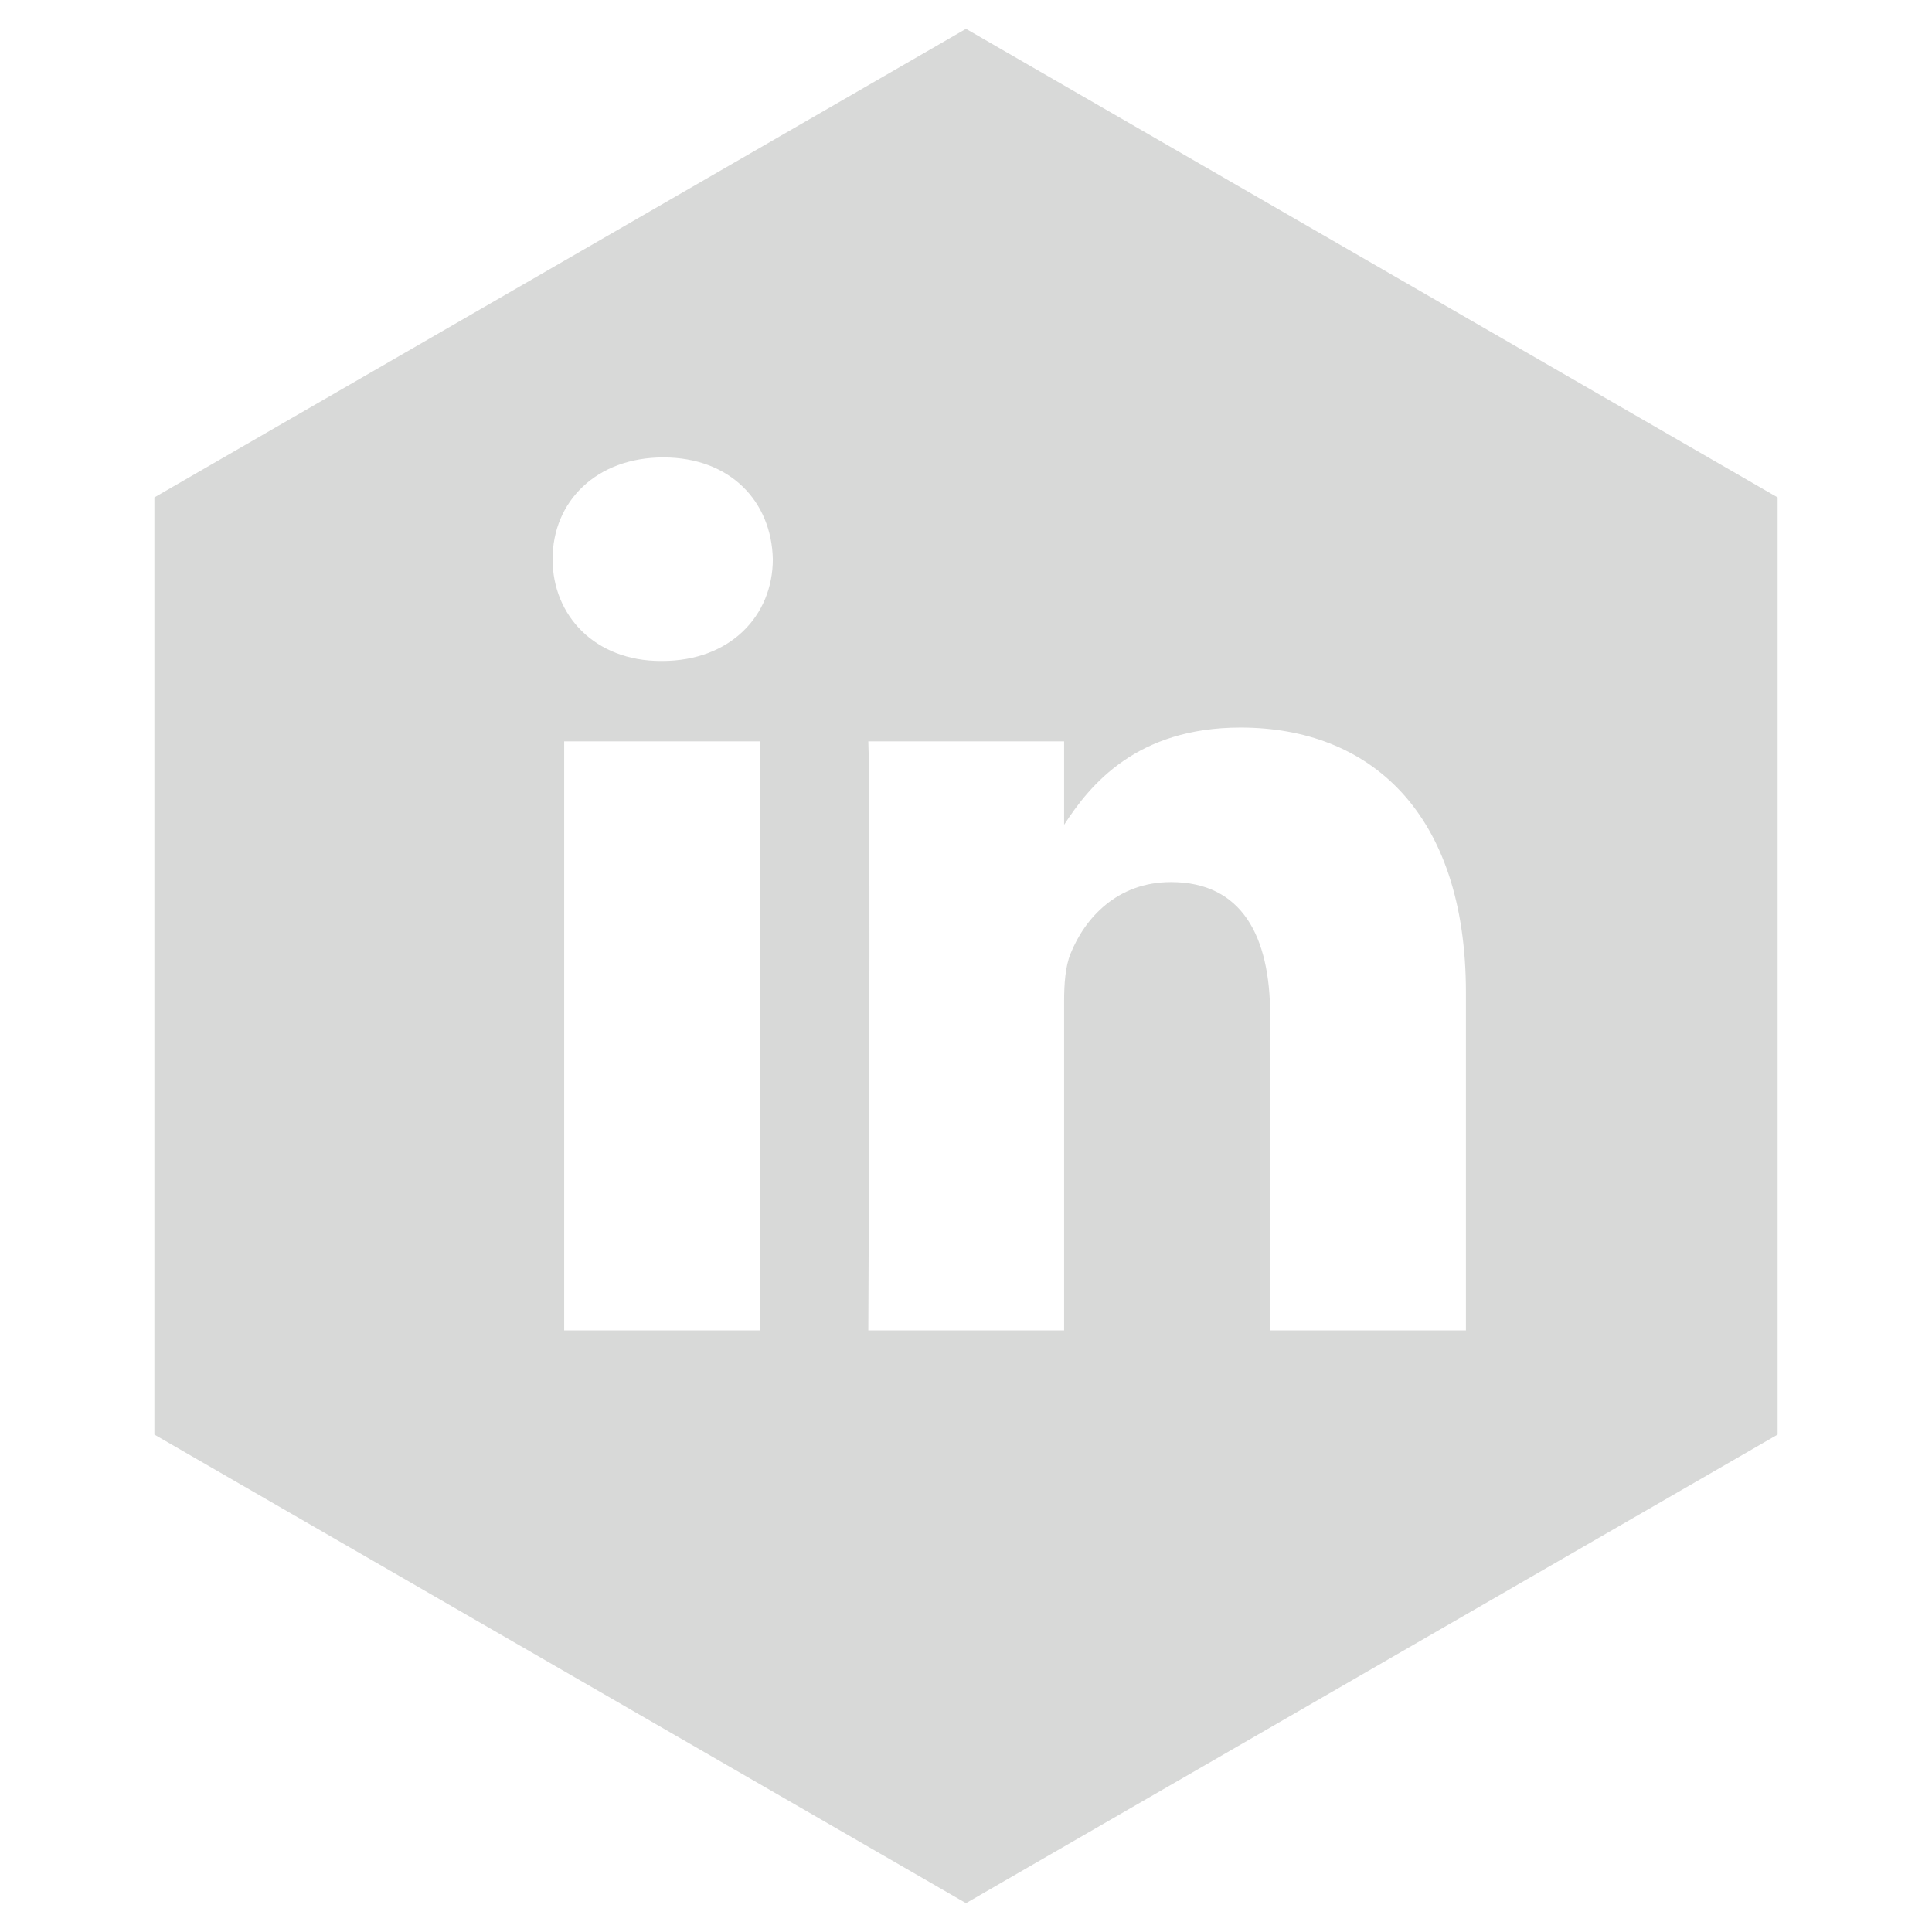
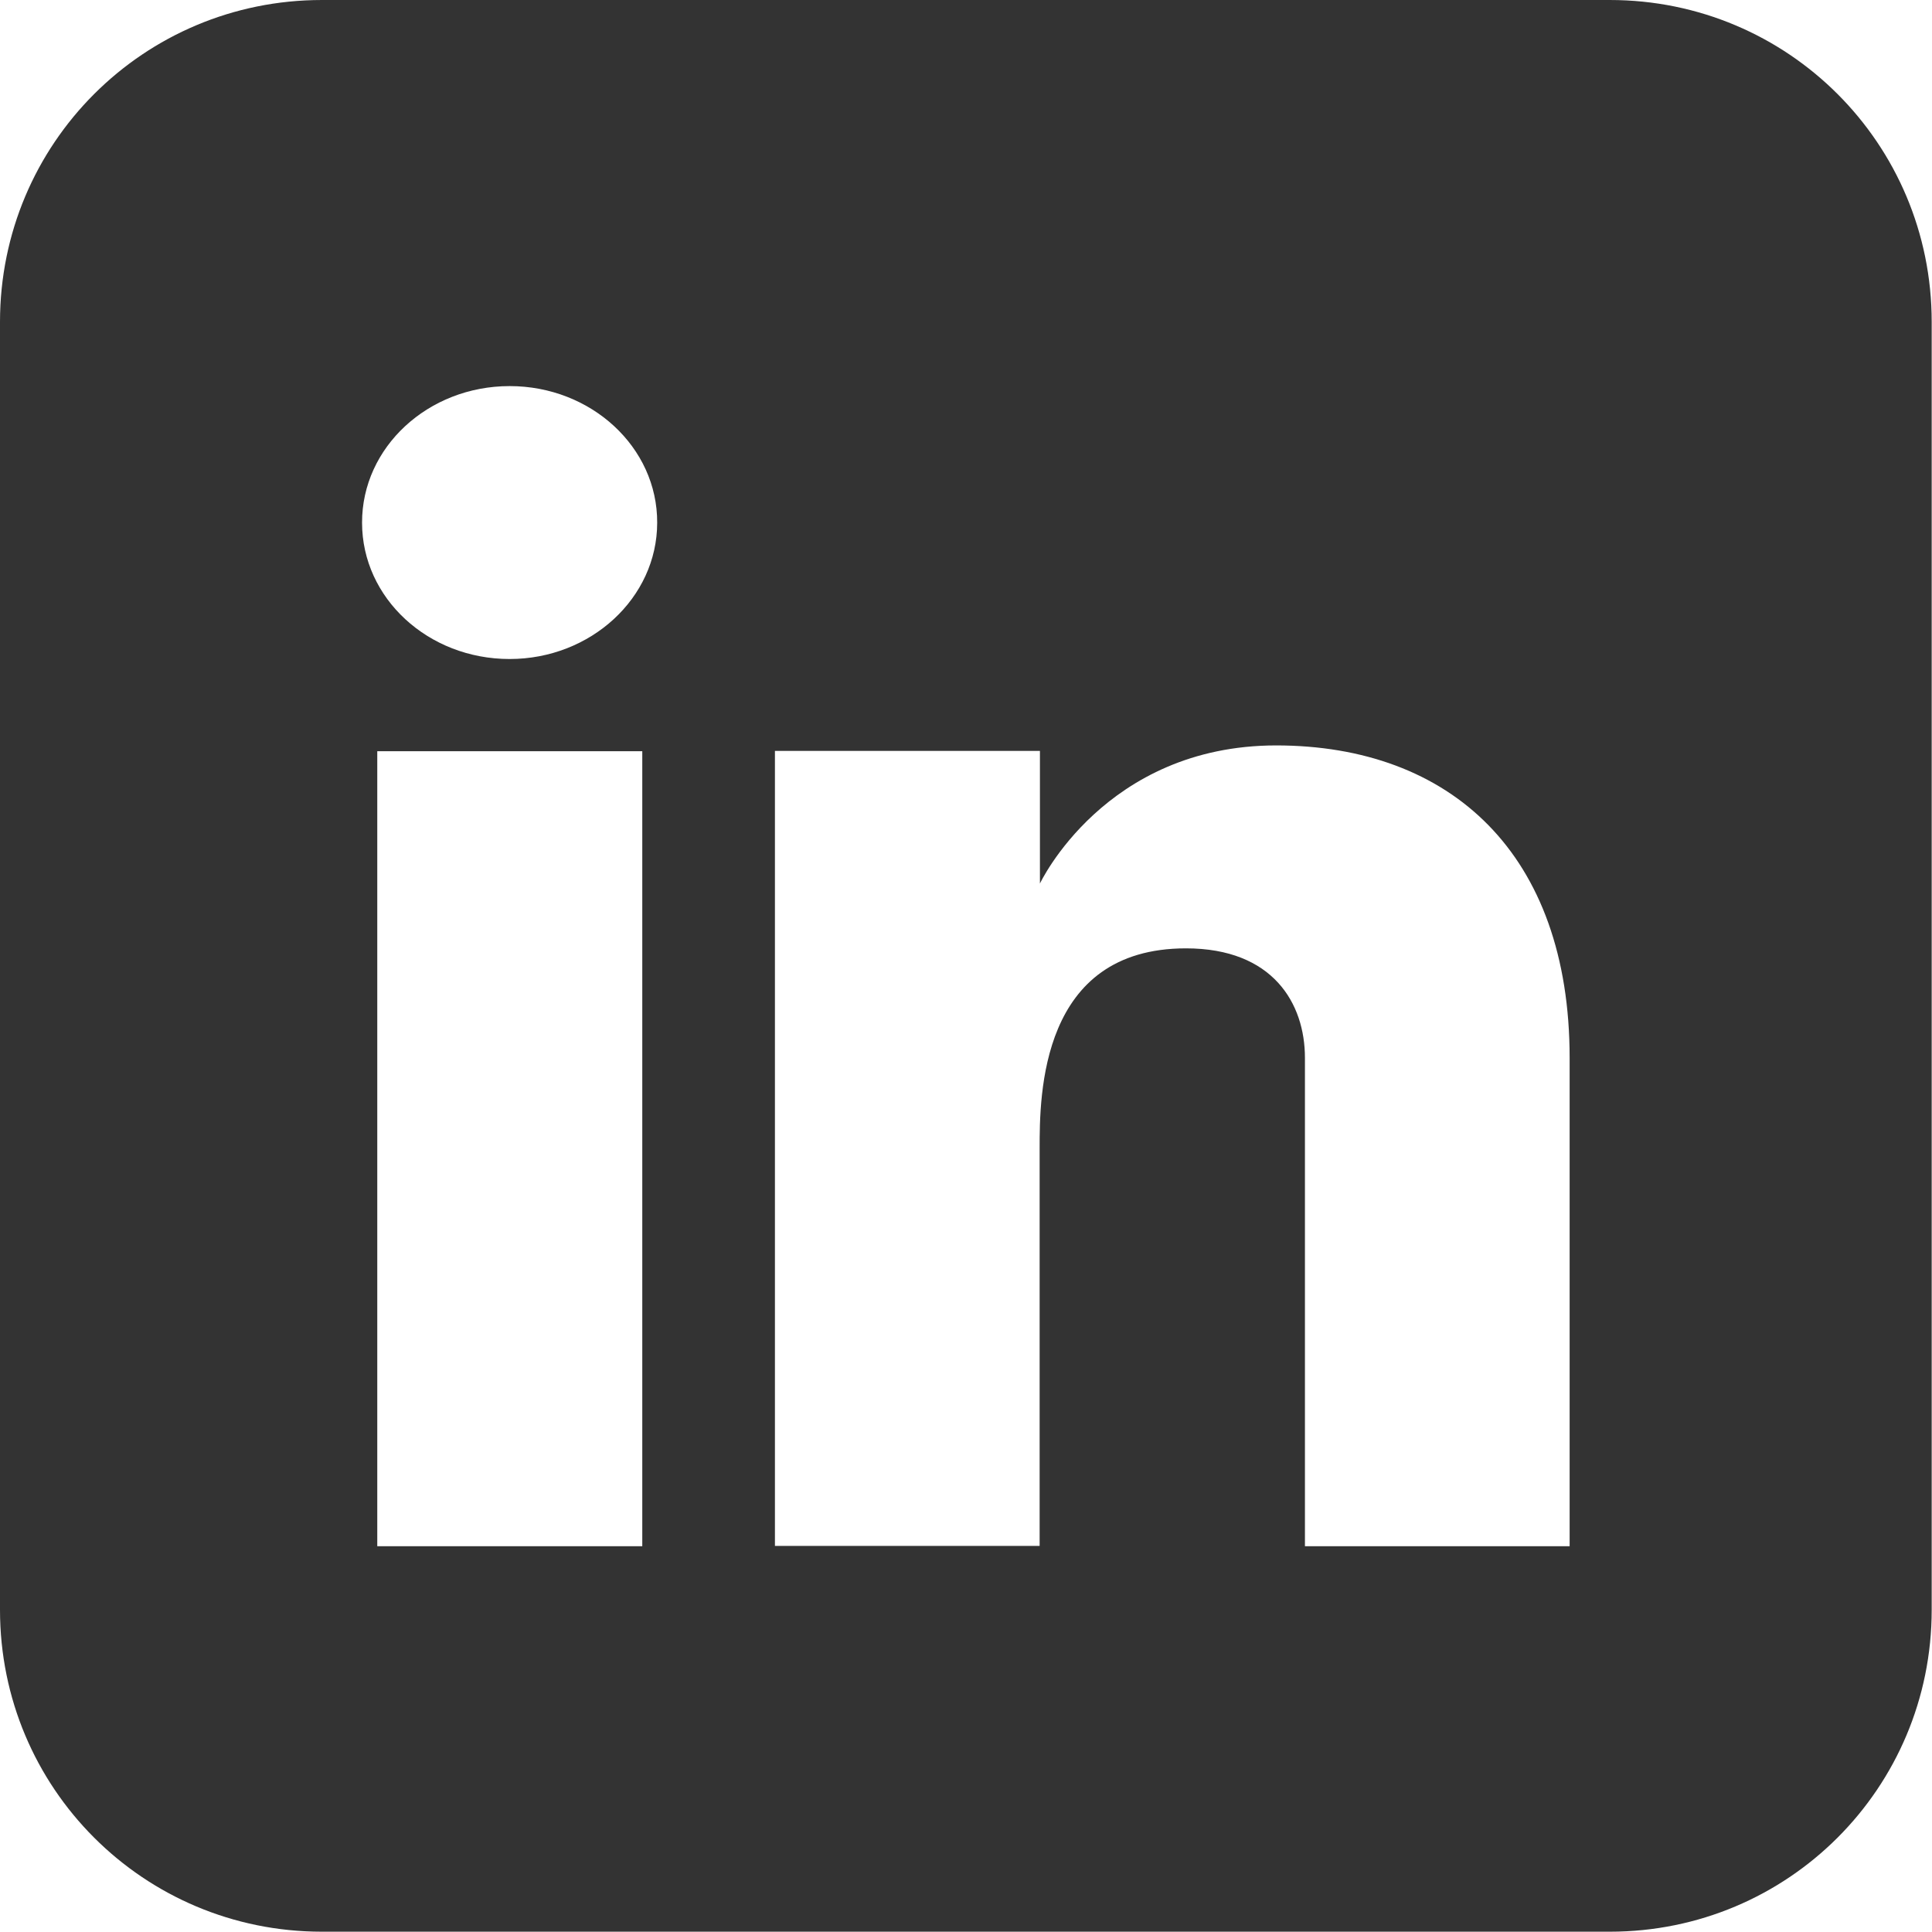
- <svg xmlns="http://www.w3.org/2000/svg" height="67px" id="Layer_1" style="enable-background:new 0 0 67 67;" version="1.1" viewBox="0 0 67 67" width="67px" xml:space="preserve">
-   <path d="M50.837,46.137V34.425c0-6.274-3.35-9.194-7.816-9.194  c-3.604,0-5.219,1.982-6.119,3.373V25.71h-6.79c0.09,1.917,0,20.428,0,20.428h6.79V34.729c0-0.61,0.044-1.22,0.224-1.657  c0.49-1.219,1.607-2.482,3.482-2.482c2.458,0,3.44,1.873,3.44,4.618v10.929H50.837z M22.959,22.922c2.367,0,3.842-1.569,3.842-3.531  c-0.044-2.003-1.475-3.528-3.797-3.528s-3.841,1.525-3.841,3.528c0,1.962,1.474,3.531,3.753,3.531H22.959z M26.354,46.137V25.71  h-6.789v20.427H26.354z M33.5,1l28.146,16.25v32.5L33.5,66L5.354,49.75v-32.5L33.5,1z" style="fill-rule:evenodd;clip-rule:evenodd;fill:#D8D9D8;" />
+ <svg xmlns="http://www.w3.org/2000/svg" height="24" id="svg4647" version="1.1" viewBox="0 0 6.35 6.35" width="24">
+   <defs id="defs4641" />
+   <g id="layer1" transform="translate(0,-290.65)">
+     <path d="M 1.058,234.105 C 0.472,234.105 2.4999999e-8,234.577 2.4999999e-8,235.163 v 4.233 c 0,0.586 0.472,1.058 1.058,1.058 h 4.233 c 0.586,0 1.058,-0.472 1.058,-1.058 v -4.233 c 0,-0.586 -0.472,-1.058 -1.058,-1.058 z m 0.794,1.058 h 2.644 c 0.435,0 0.795,0.358 0.795,0.793 v 2.646 c 0,0.435 -0.36,0.793 -0.795,0.793 H 1.853 c -0.435,0 -0.795,-0.358 -0.795,-0.793 v -2.646 c 0,-0.435 0.36,-0.793 0.795,-0.793 z m 0,0.53 c -0.151,0 -0.266,0.112 -0.266,0.264 v 2.646 c 0,0.151 0.114,0.264 0.266,0.264 h 2.644 c 0.151,0 0.266,-0.112 0.266,-0.264 v -2.646 c 0,-0.151 -0.115,-0.264 -0.266,-0.264 z m 2.381,0.264 a 0.265,0.265 0 0 1 0.265,0.265 0.265,0.265 0 0 1 -0.265,0.265 0.265,0.265 0 0 1 -0.265,-0.265 0.265,0.265 0 0 1 0.265,-0.265 z M 3.175,236.222 c 0.581,0 1.058,0.477 1.058,1.058 0,0.581 -0.477,1.059 -1.058,1.059 -0.581,0 -1.059,-0.477 -1.059,-1.059 0,-0.581 0.477,-1.058 1.059,-1.058 z m 0,0.529 c -0.295,0 -0.53,0.234 -0.53,0.529 0,0.295 0.234,0.53 0.53,0.53 0.295,0 0.529,-0.234 0.529,-0.53 0,-0.295 -0.234,-0.529 -0.529,-0.529 z" id="rect4598" style="opacity:1;fill:#333333;fill-opacity:1;stroke:none;stroke-width:0.265;stroke-linecap:butt;stroke-linejoin:miter;stroke-miterlimit:4;stroke-dasharray:none;stroke-dashoffset:0;stroke-opacity:1" />
+     <path d="M 1.058,290.65 C 0.472,290.65 2.4999999e-8,291.122 2.4999999e-8,291.708 v 4.233 c 0,0.586 0.472,1.058 1.058,1.058 h 4.233 c 0.586,0 1.058,-0.472 1.058,-1.058 v -4.233 c 0,-0.586 -0.472,-1.058 -1.058,-1.058 z m 0.617,1.269 c 0.268,-1e-4 0.486,0.201 0.485,0.449 -4.5e-5,0.247 -0.218,0.448 -0.485,0.448 -0.268,10e-5 -0.485,-0.2 -0.485,-0.448 -5.29e-4,-0.248 0.217,-0.449 0.485,-0.449 z m 2.519,1.181 c 0.574,0 0.965,0.356 0.965,1.027 v 1.605 H 4.289 v -1.605 c 0,-0.179 -0.105,-0.36 -0.391,-0.36 -0.479,0 -0.481,0.482 -0.481,0.657 v 1.307 H 2.547 v -2.613 h 0.871 v 0.436 c 0,0 0.213,-0.454 0.777,-0.454 z m -2.954,0.019 h 0.871 v 2.613 H 1.24 Z" id="rect5222" style="opacity:1;fill:#333333;fill-opacity:1;stroke:none;stroke-width:0.265;stroke-linecap:butt;stroke-linejoin:miter;stroke-miterlimit:4;stroke-dasharray:none;stroke-dashoffset:0;stroke-opacity:1" />
+   </g>
</svg>
